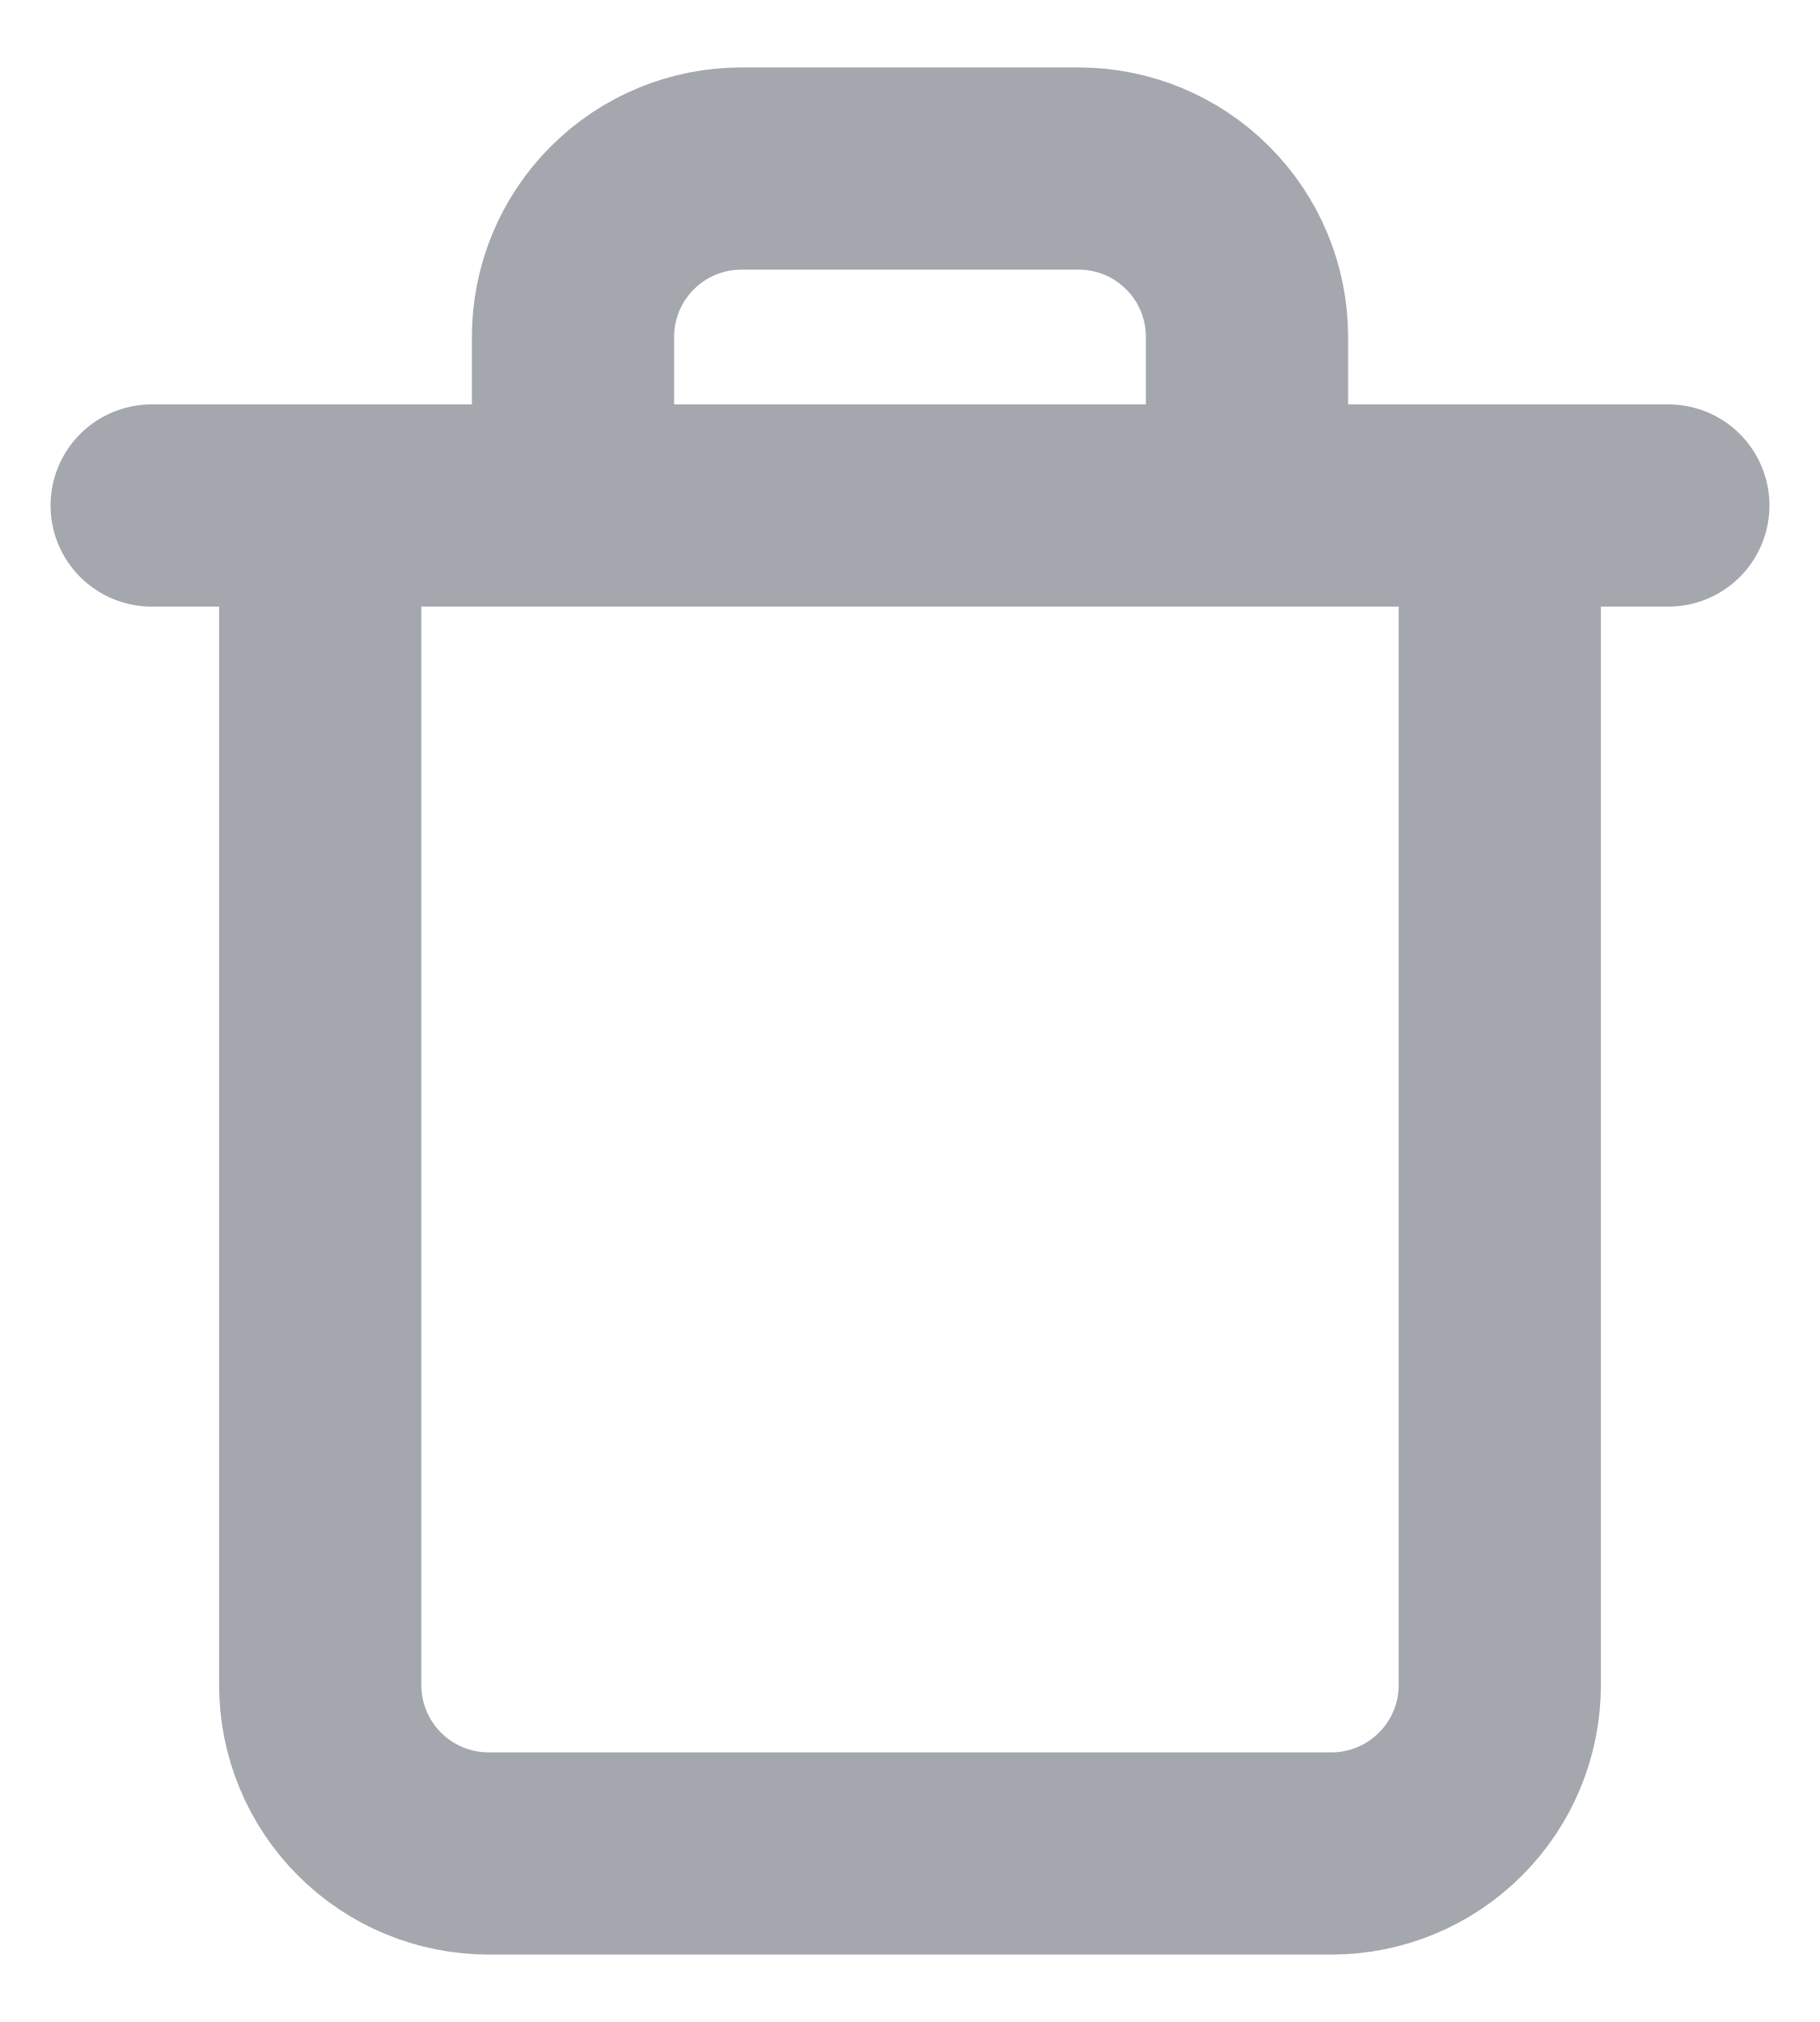
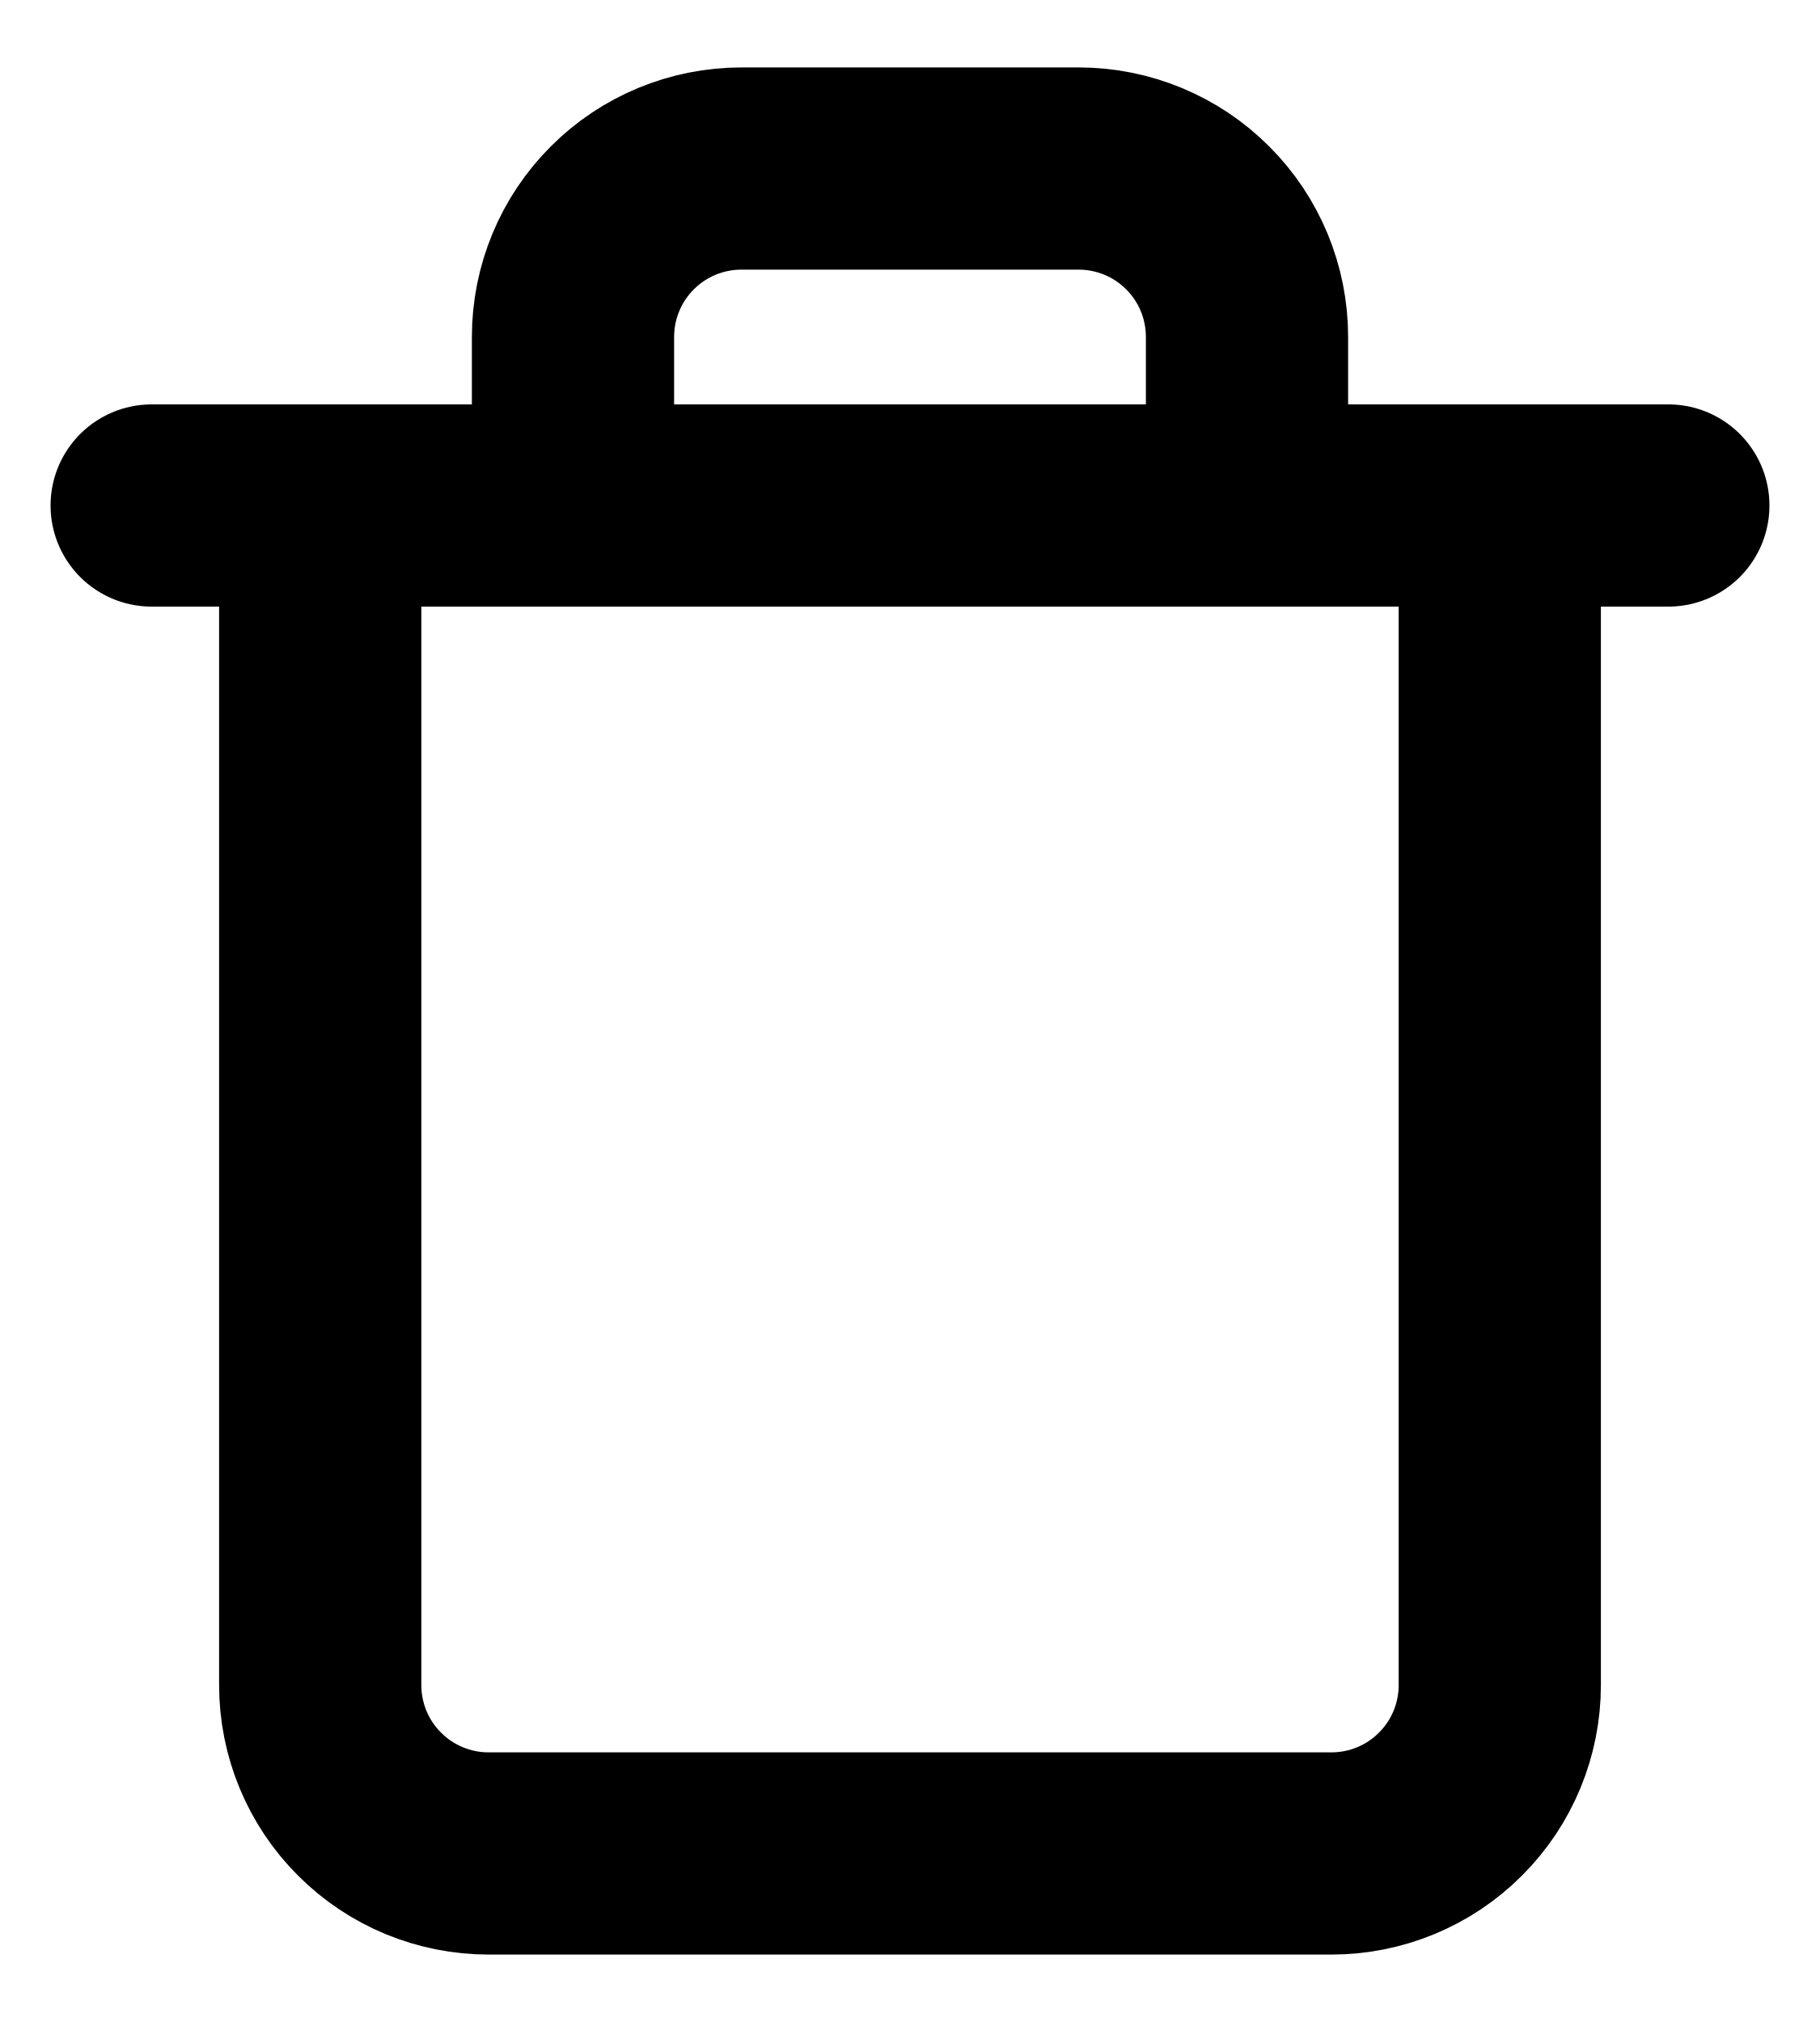
<svg xmlns="http://www.w3.org/2000/svg" width="18" height="20" viewBox="0 0 18 20" fill="none">
-   <path d="M1.5 5H3.167M3.167 5H16.5M3.167 5V16.667C3.167 17.109 3.342 17.533 3.655 17.845C3.967 18.158 4.391 18.333 4.833 18.333H13.167C13.609 18.333 14.033 18.158 14.345 17.845C14.658 17.533 14.833 17.109 14.833 16.667V5H3.167ZM5.667 5V3.333C5.667 2.891 5.842 2.467 6.155 2.155C6.467 1.842 6.891 1.667 7.333 1.667H10.667C11.109 1.667 11.533 1.842 11.845 2.155C12.158 2.467 12.333 2.891 12.333 3.333V5" stroke="#A4A7AE" stroke-width="2" stroke-linecap="round" stroke-linejoin="round" />
+   <path d="M1.5 5H3.167M3.167 5H16.5M3.167 5V16.667C3.167 17.109 3.342 17.533 3.655 17.845C3.967 18.158 4.391 18.333 4.833 18.333H13.167C13.609 18.333 14.033 18.158 14.345 17.845C14.658 17.533 14.833 17.109 14.833 16.667V5H3.167ZM5.667 5V3.333C5.667 2.891 5.842 2.467 6.155 2.155C6.467 1.842 6.891 1.667 7.333 1.667H10.667C11.109 1.667 11.533 1.842 11.845 2.155C12.158 2.467 12.333 2.891 12.333 3.333V5" stroke="currentColor" stroke-width="2" stroke-linecap="round" stroke-linejoin="round" />
</svg>
